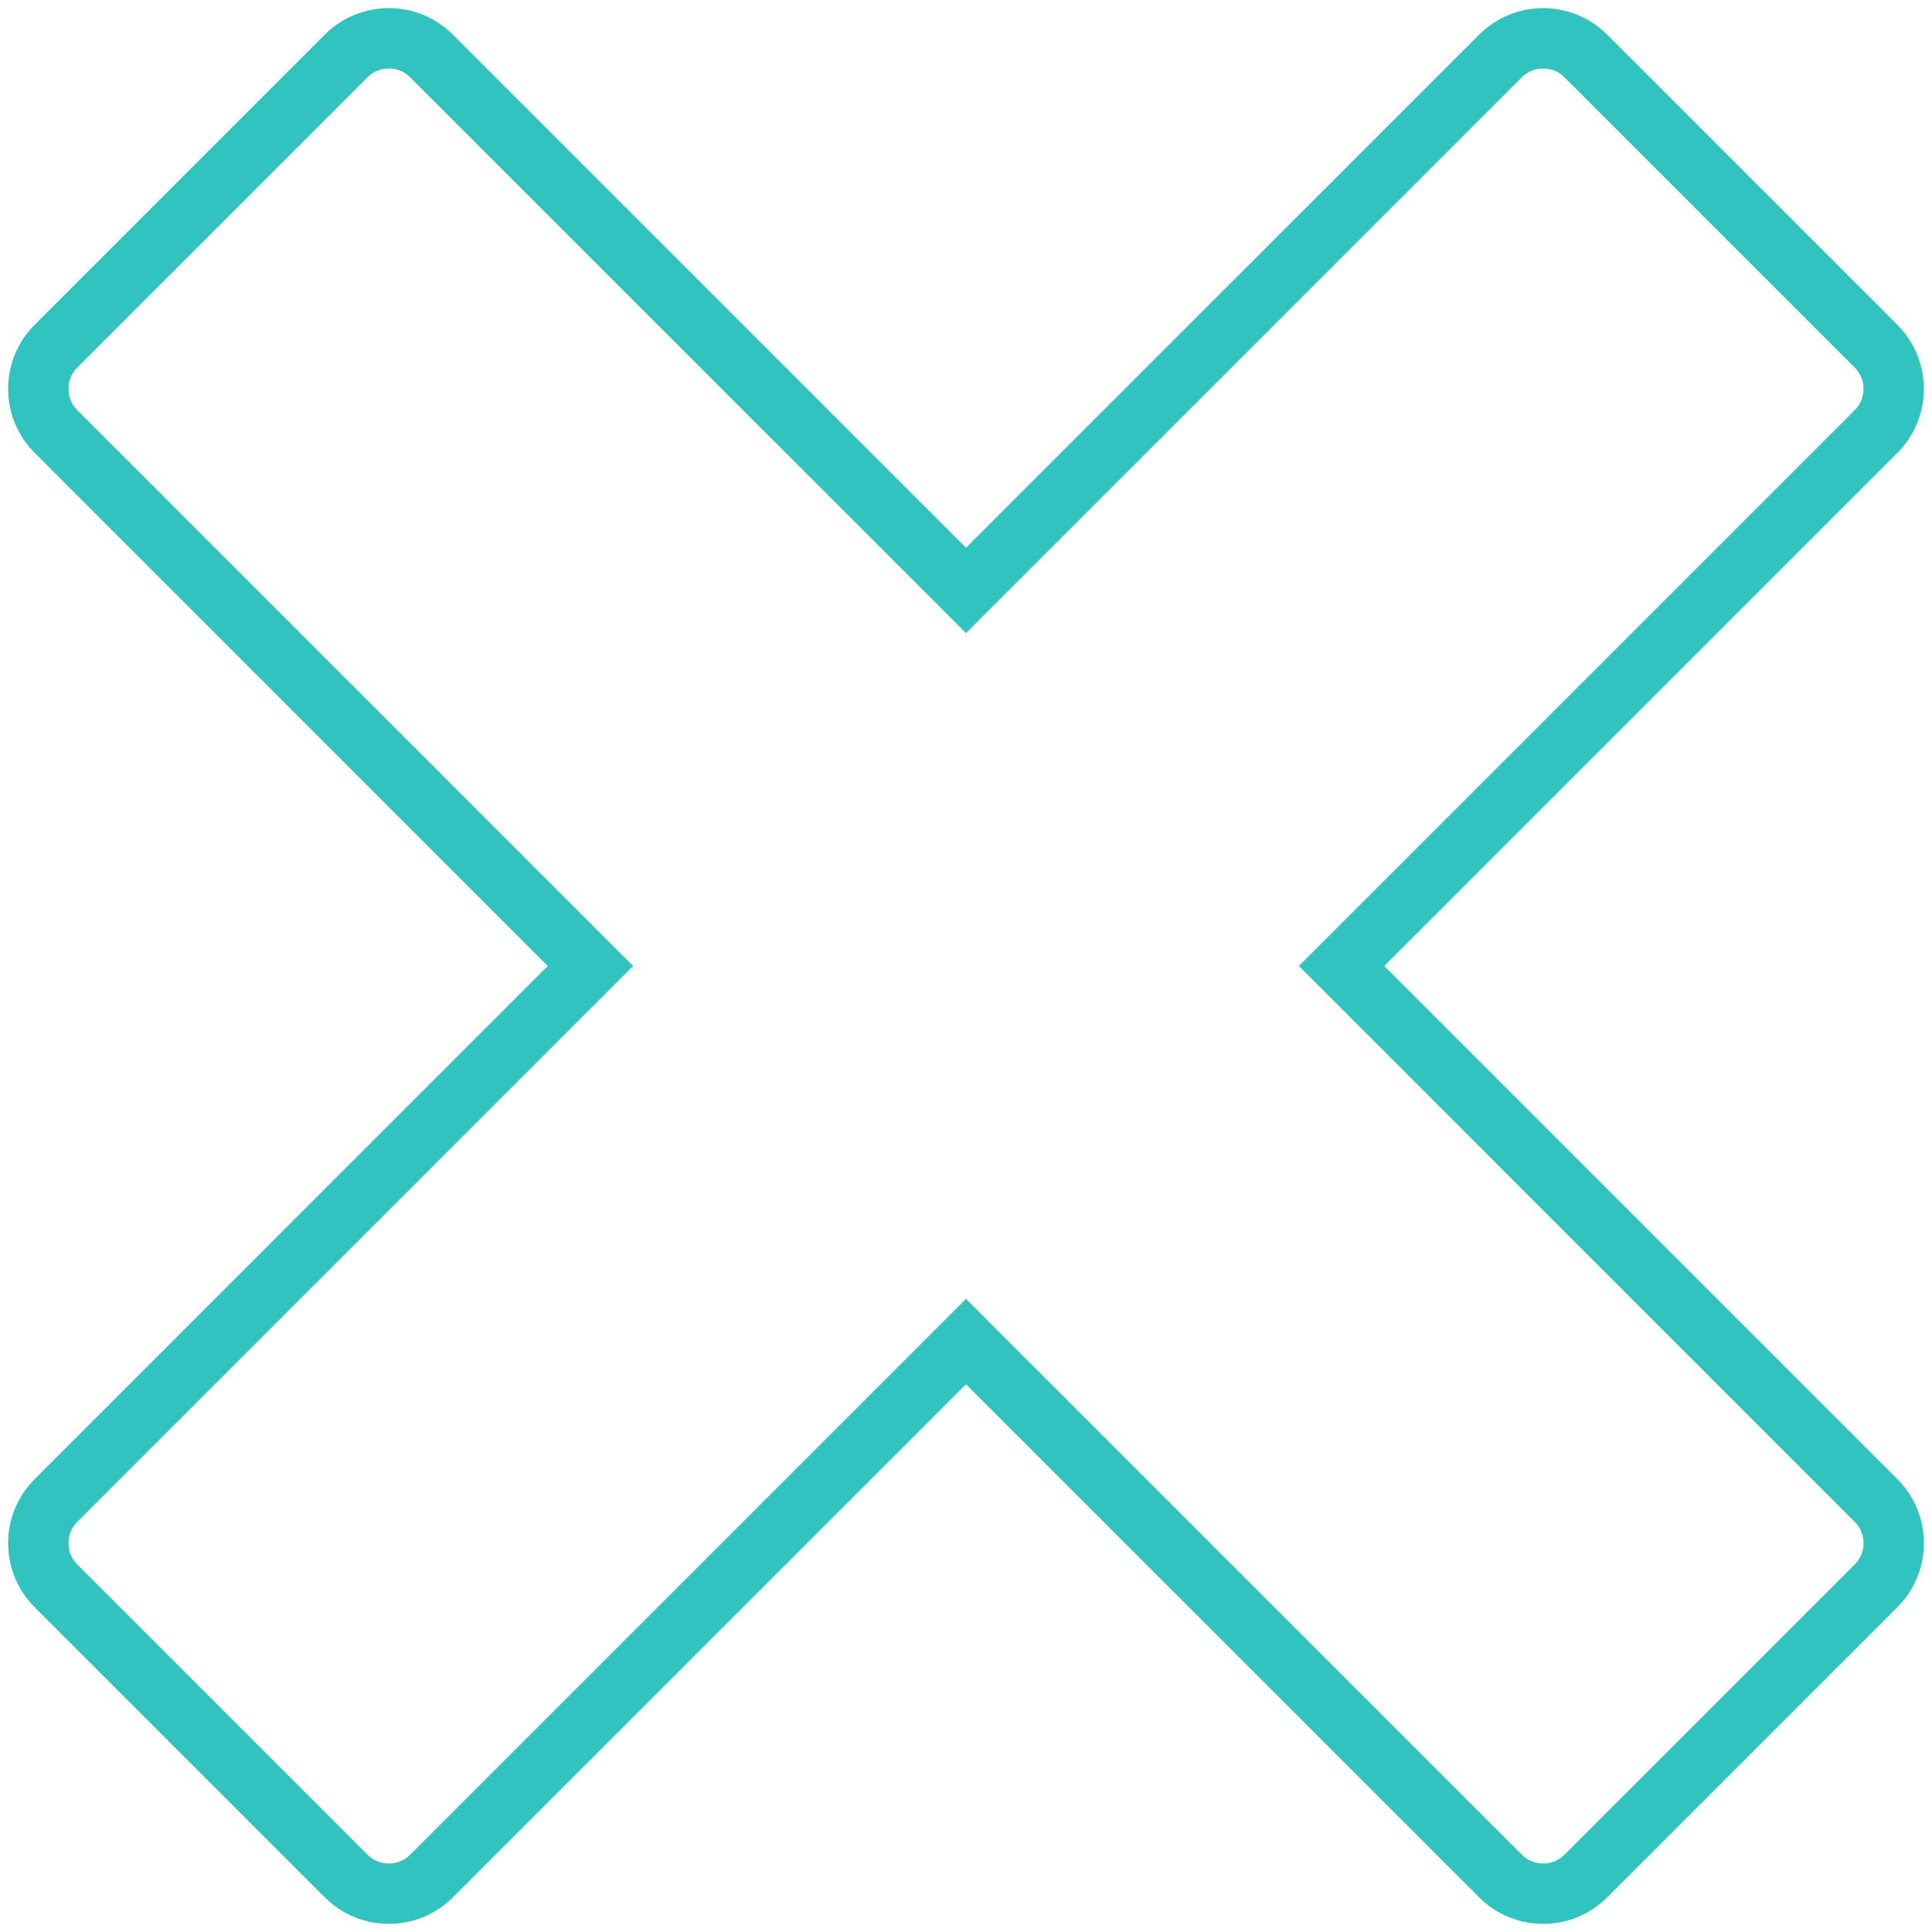
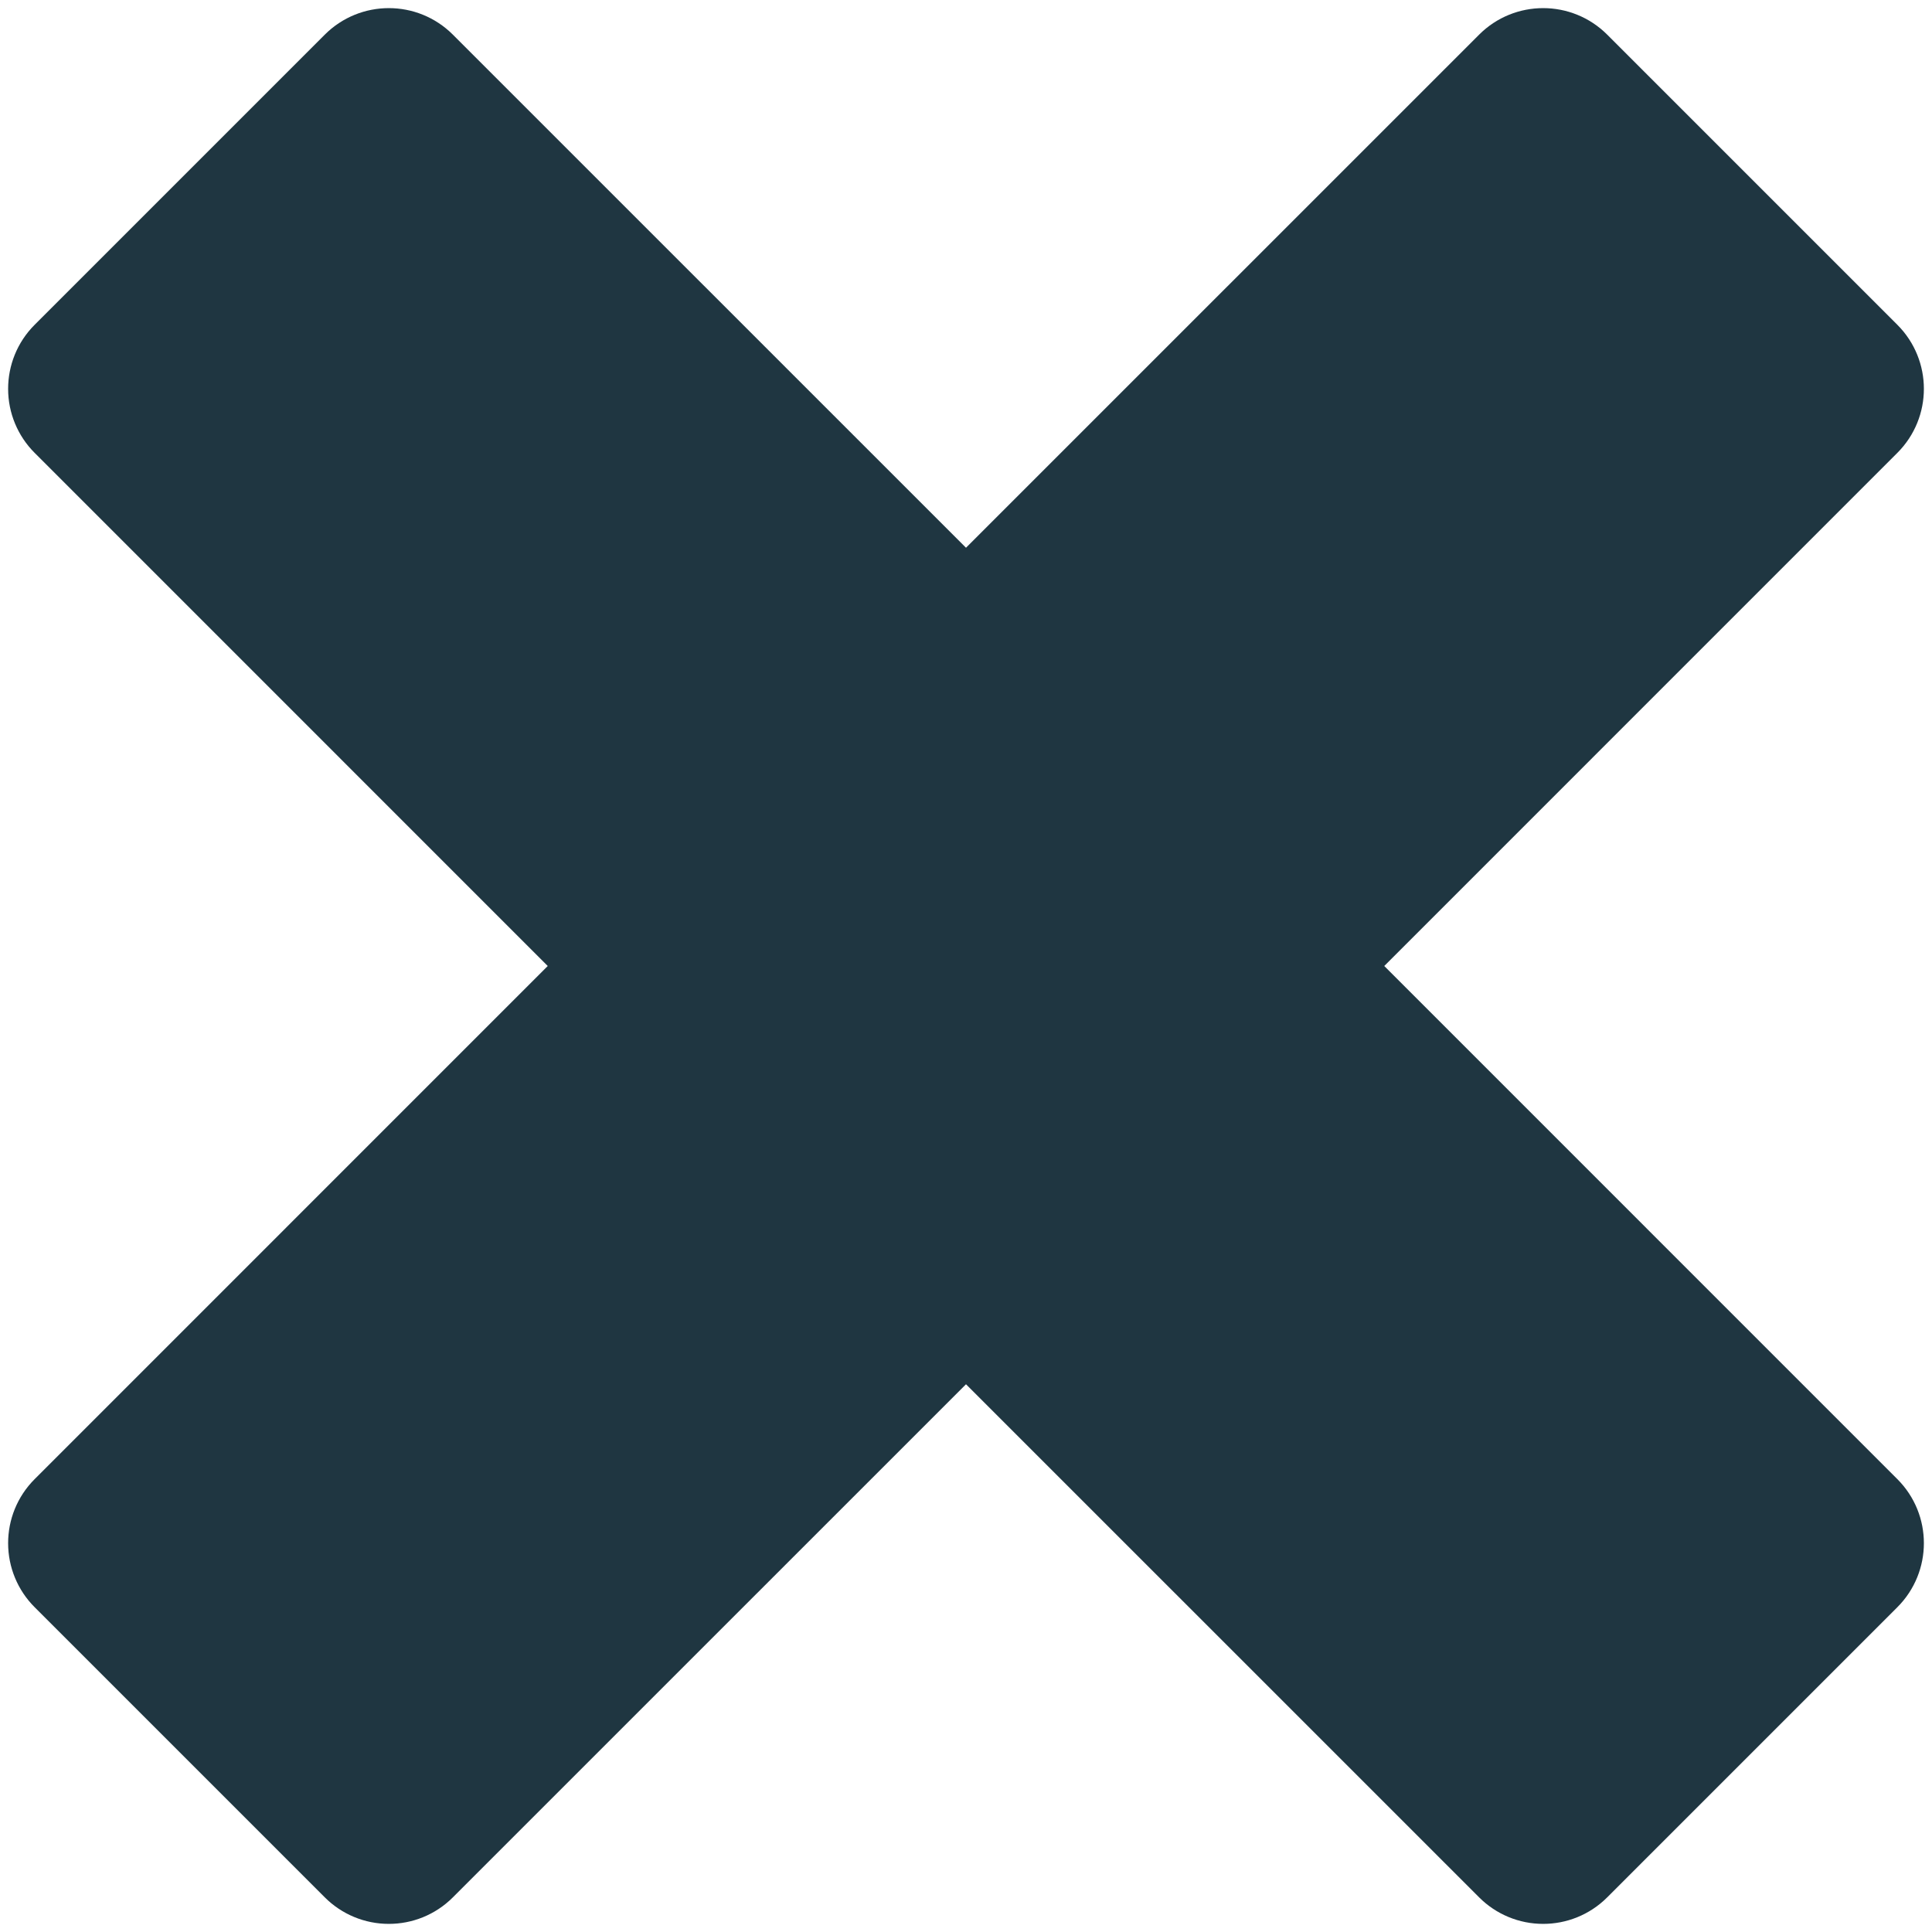
<svg xmlns="http://www.w3.org/2000/svg" width="64" height="64">
-   <path d="M51.12 1.269c.511 0 1.023.195 1.414.586l9.611 9.611c.391.391.586.903.586 1.415s-.195 1.023-.586 1.414L44.441 32l17.704 17.705c.391.39.586.902.586 1.414 0 .512-.195 1.024-.586 1.415l-9.611 9.611c-.391.391-.903.586-1.415.586a1.994 1.994 0 0 1-1.414-.586L32 44.441 14.295 62.145c-.39.391-.902.586-1.414.586a1.994 1.994 0 0 1-1.415-.586l-9.611-9.611a1.994 1.994 0 0 1-.586-1.415c0-.512.195-1.023.586-1.414L19.559 32 1.855 14.295a1.994 1.994 0 0 1-.586-1.414c0-.512.195-1.024.586-1.415l9.611-9.611c.391-.391.903-.586 1.415-.586s1.023.195 1.414.586L32 19.559 49.705 1.855c.39-.391.902-.586 1.414-.586Z" stroke="#31C3BD" stroke-width="2" fill="none" />
+   <path d="M51.12 1.269c.511 0 1.023.195 1.414.586l9.611 9.611c.391.391.586.903.586 1.415s-.195 1.023-.586 1.414L44.441 32l17.704 17.705c.391.39.586.902.586 1.414 0 .512-.195 1.024-.586 1.415l-9.611 9.611c-.391.391-.903.586-1.415.586a1.994 1.994 0 0 1-1.414-.586L32 44.441 14.295 62.145c-.39.391-.902.586-1.414.586a1.994 1.994 0 0 1-1.415-.586l-9.611-9.611a1.994 1.994 0 0 1-.586-1.415c0-.512.195-1.023.586-1.414L19.559 32 1.855 14.295a1.994 1.994 0 0 1-.586-1.414c0-.512.195-1.024.586-1.415l9.611-9.611c.391-.391.903-.586 1.415-.586s1.023.195 1.414.586L32 19.559 49.705 1.855c.39-.391.902-.586 1.414-.586Z" stroke="#1F3641" stroke-width="2" fill="#1F3641" />
</svg>
